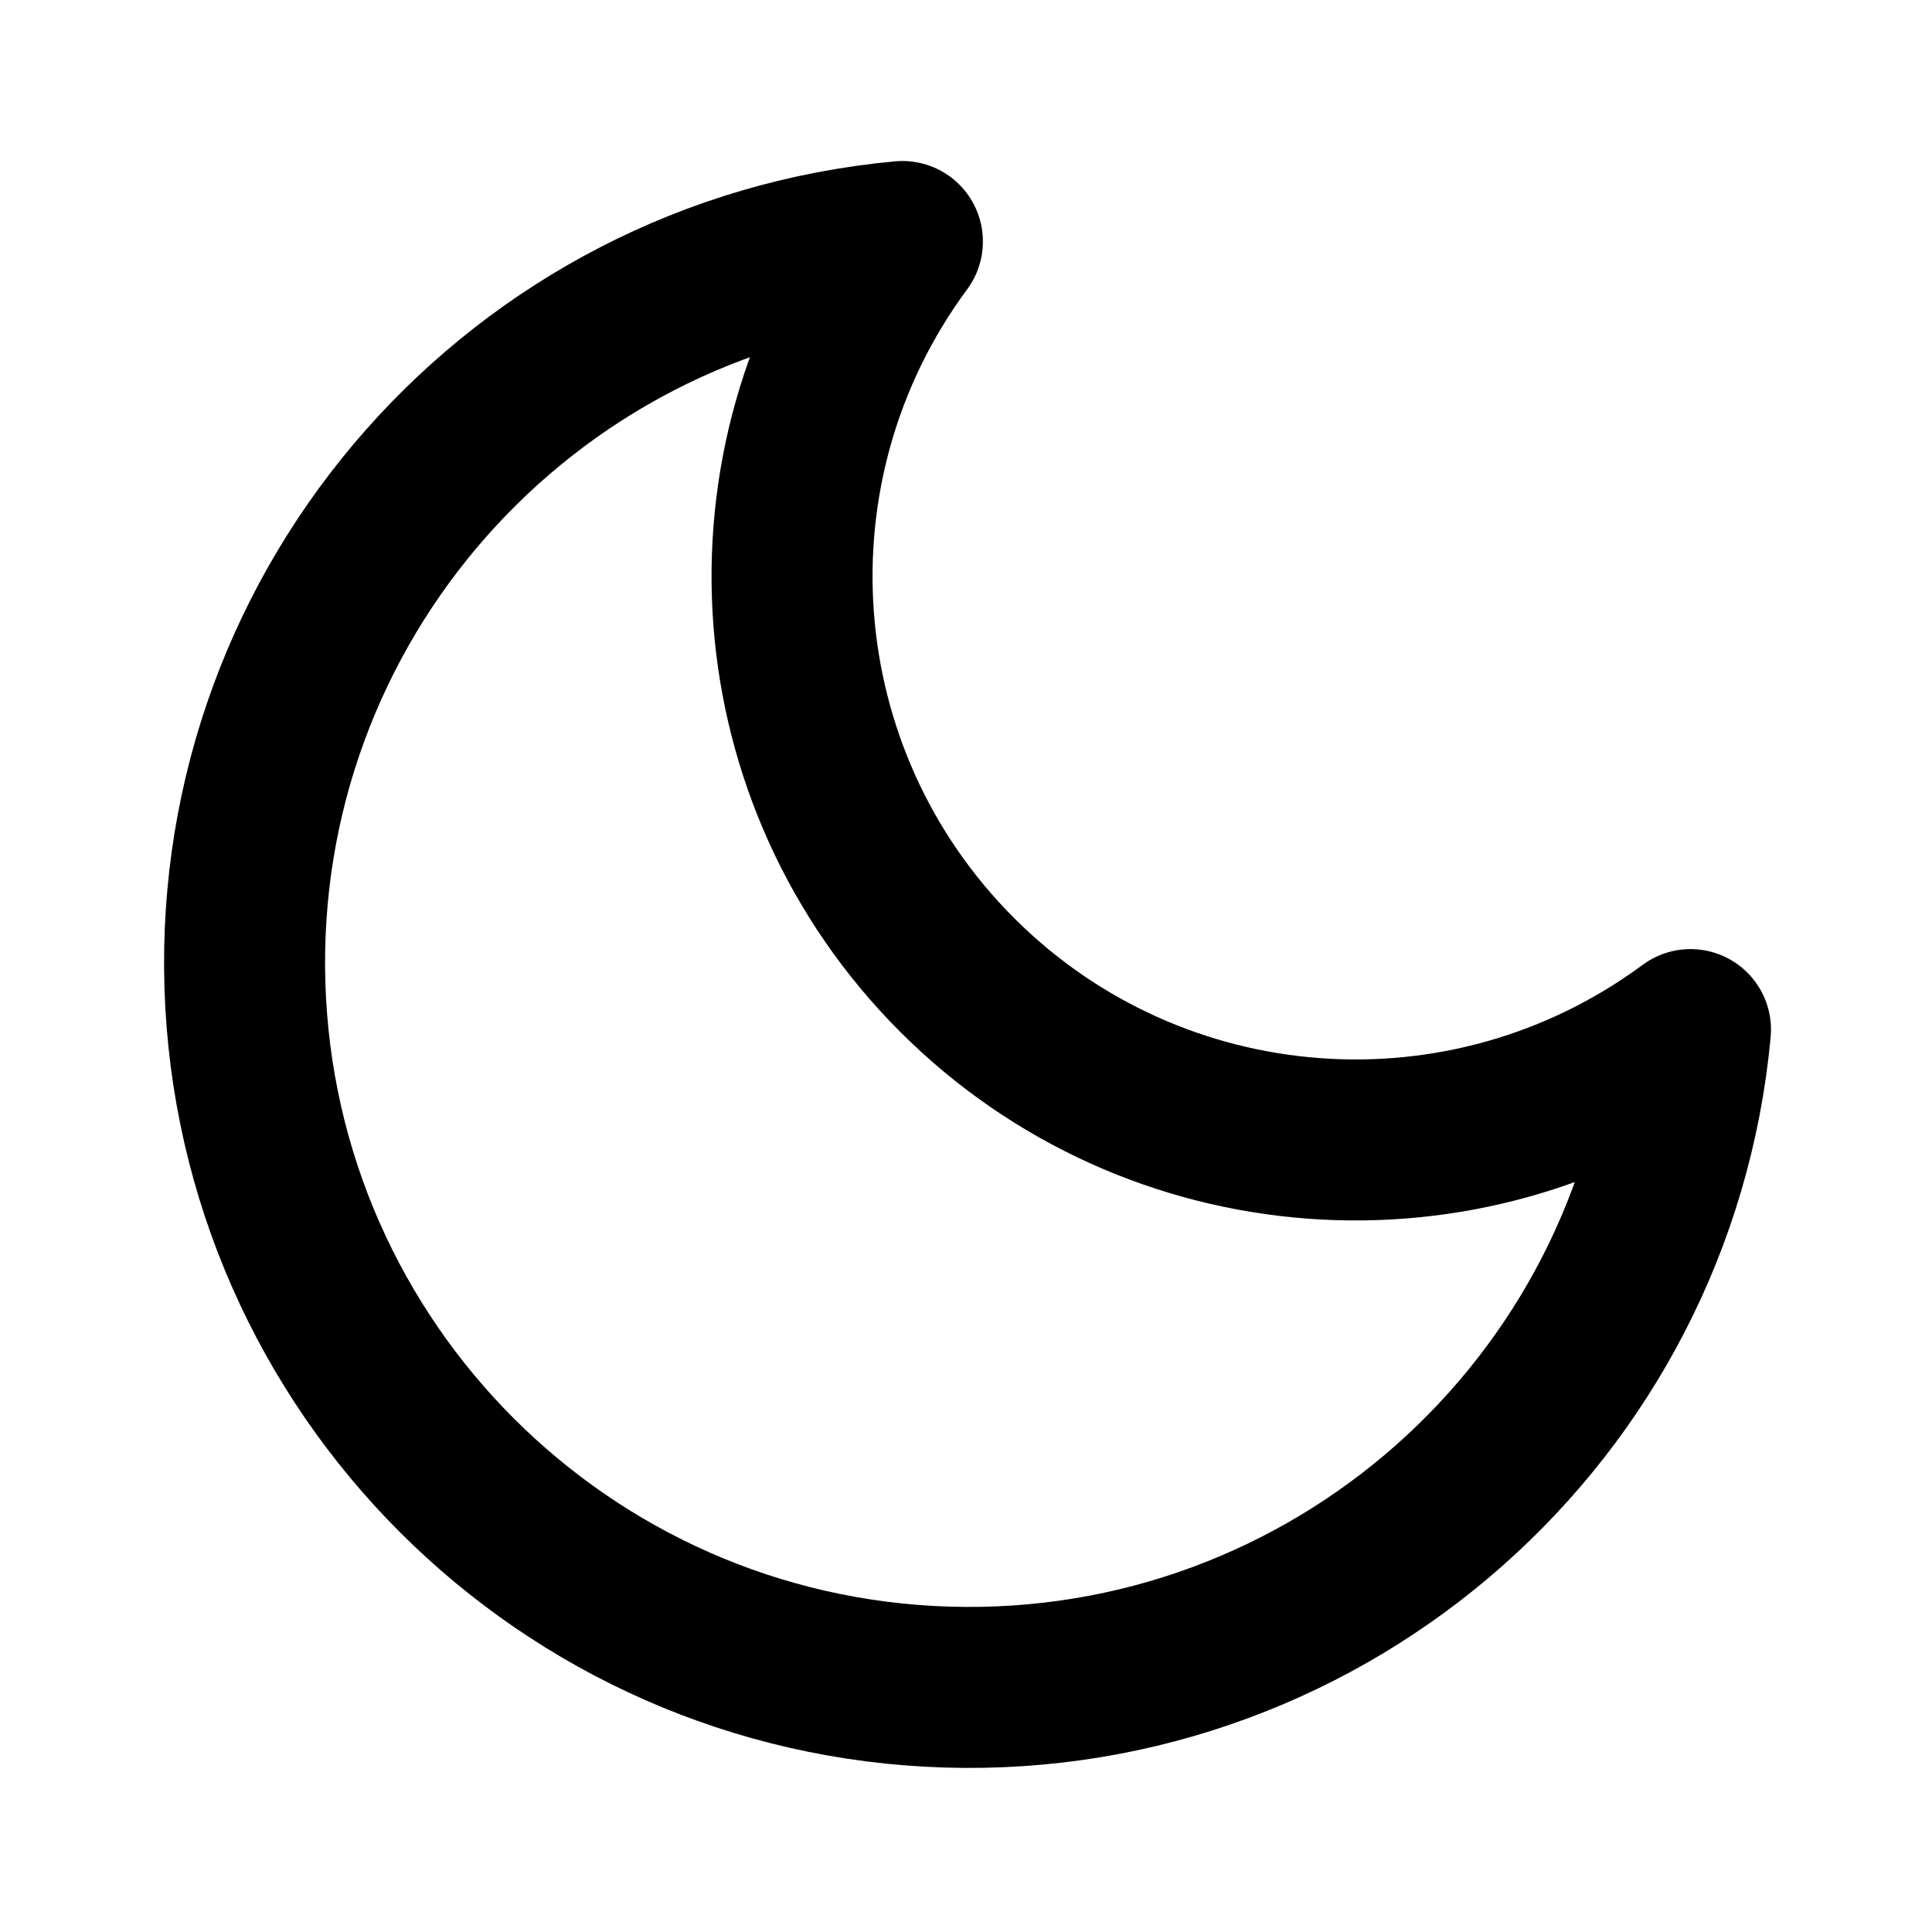
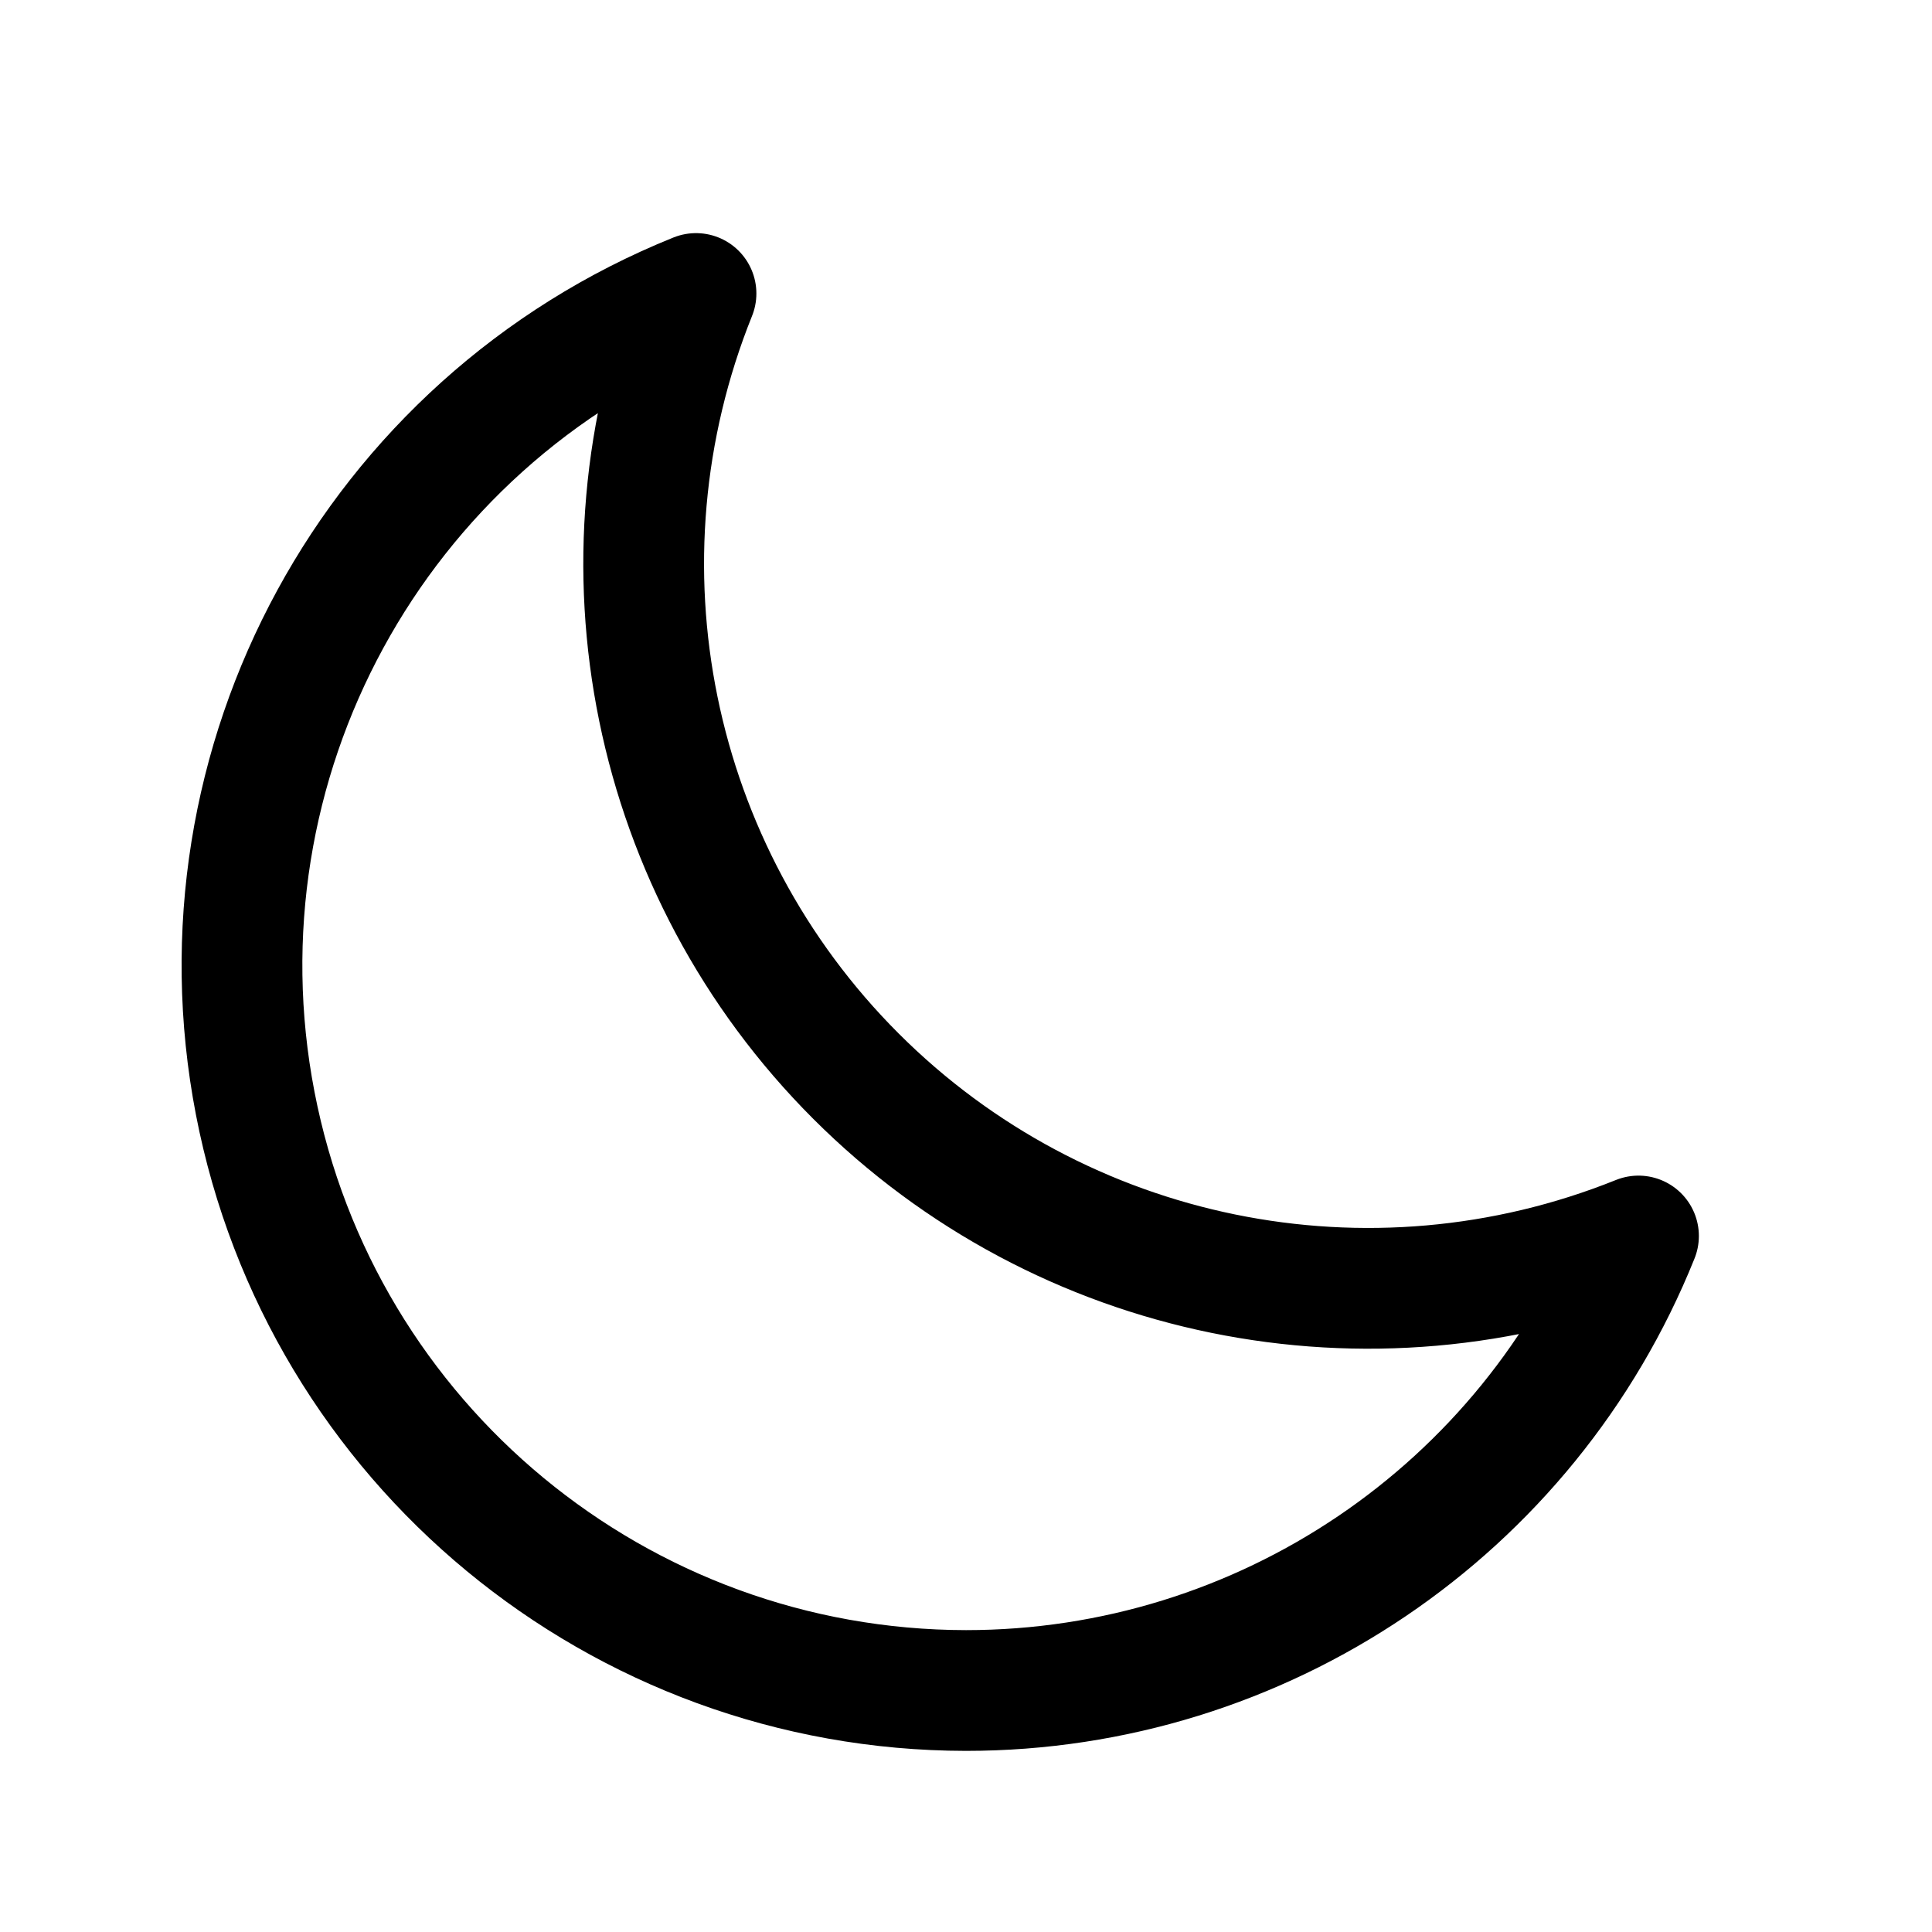
- <svg xmlns="http://www.w3.org/2000/svg" width="24" height="24" viewBox="0 0 24 24" fill="none" stroke="currentColor" stroke-width="2" stroke-linecap="round" stroke-linejoin="round">
-   <path d="M21 12.79A9 9 0 1 1 11.21 3 7 7 0 0 0 21 12.79z" />
+ <svg fill="none" stroke="currentColor" viewBox="0 0 24 24">
+   <path stroke-linecap="round" stroke-linejoin="round" stroke-width="1.5" d="M20.354 15.354A9 9 0 018.646 3.646 9.003 9.003 0 0012 21a9.003 9.003 0 008.354-5.646z" />
</svg>
